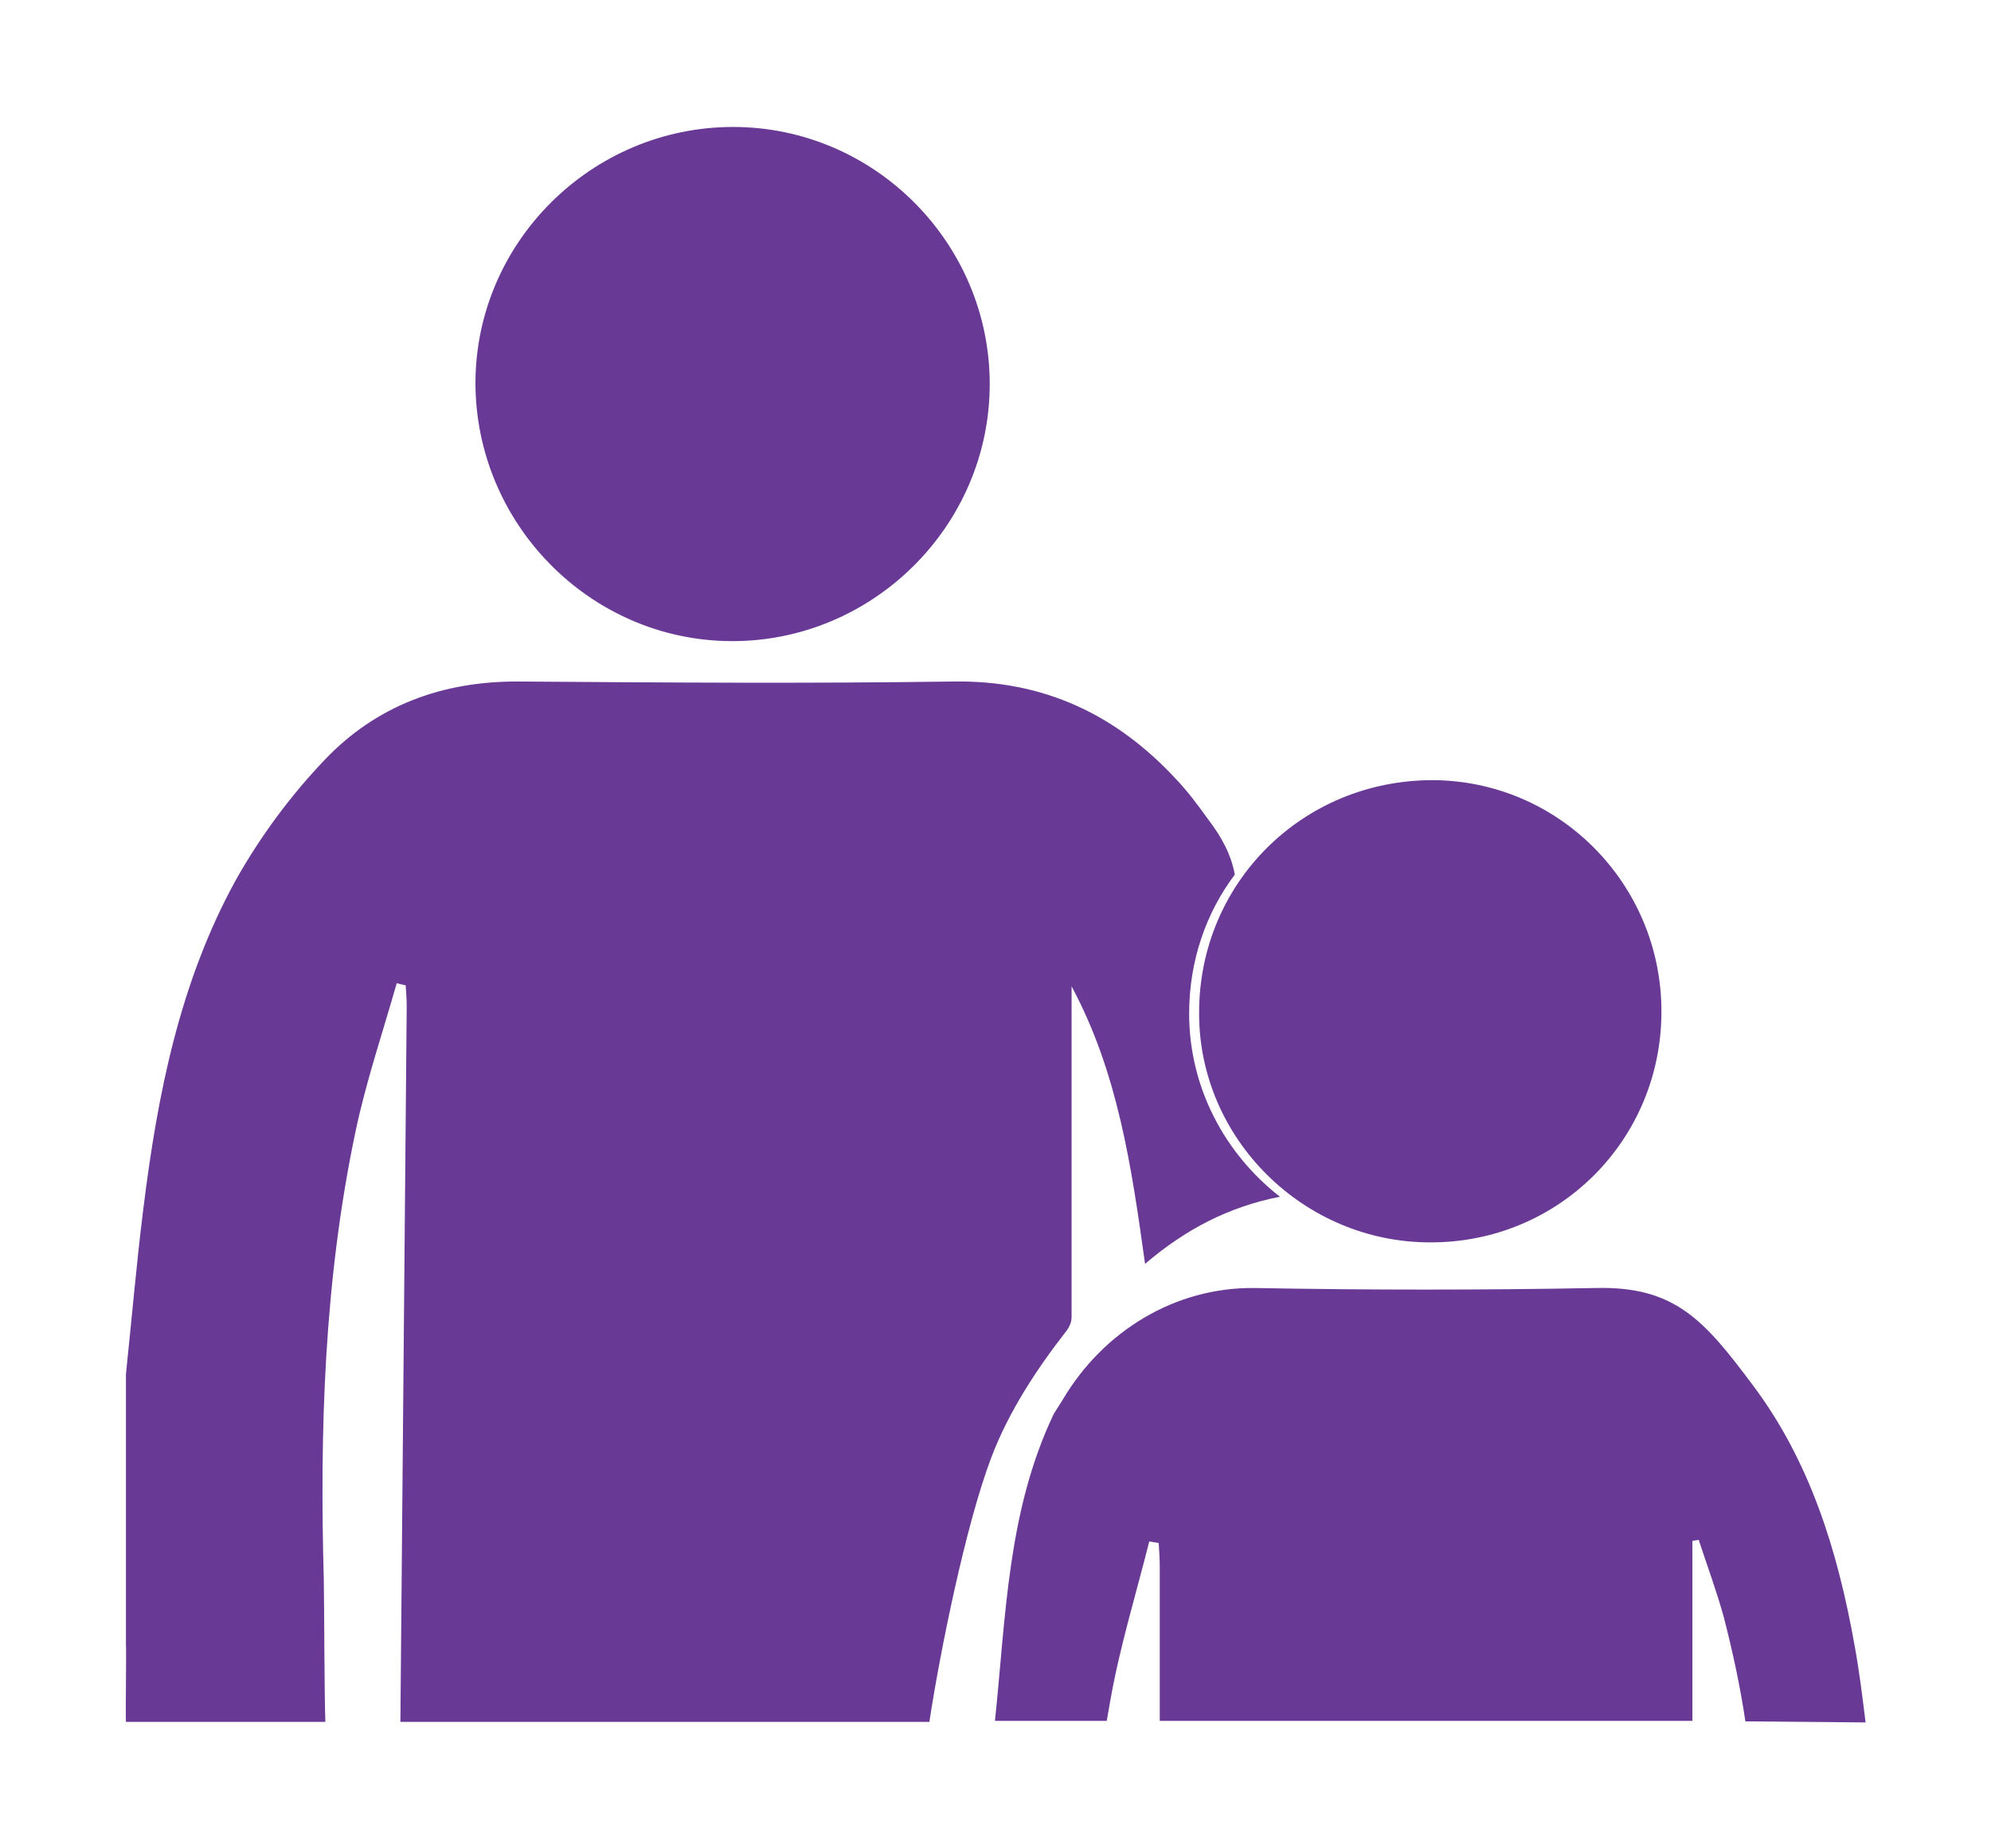
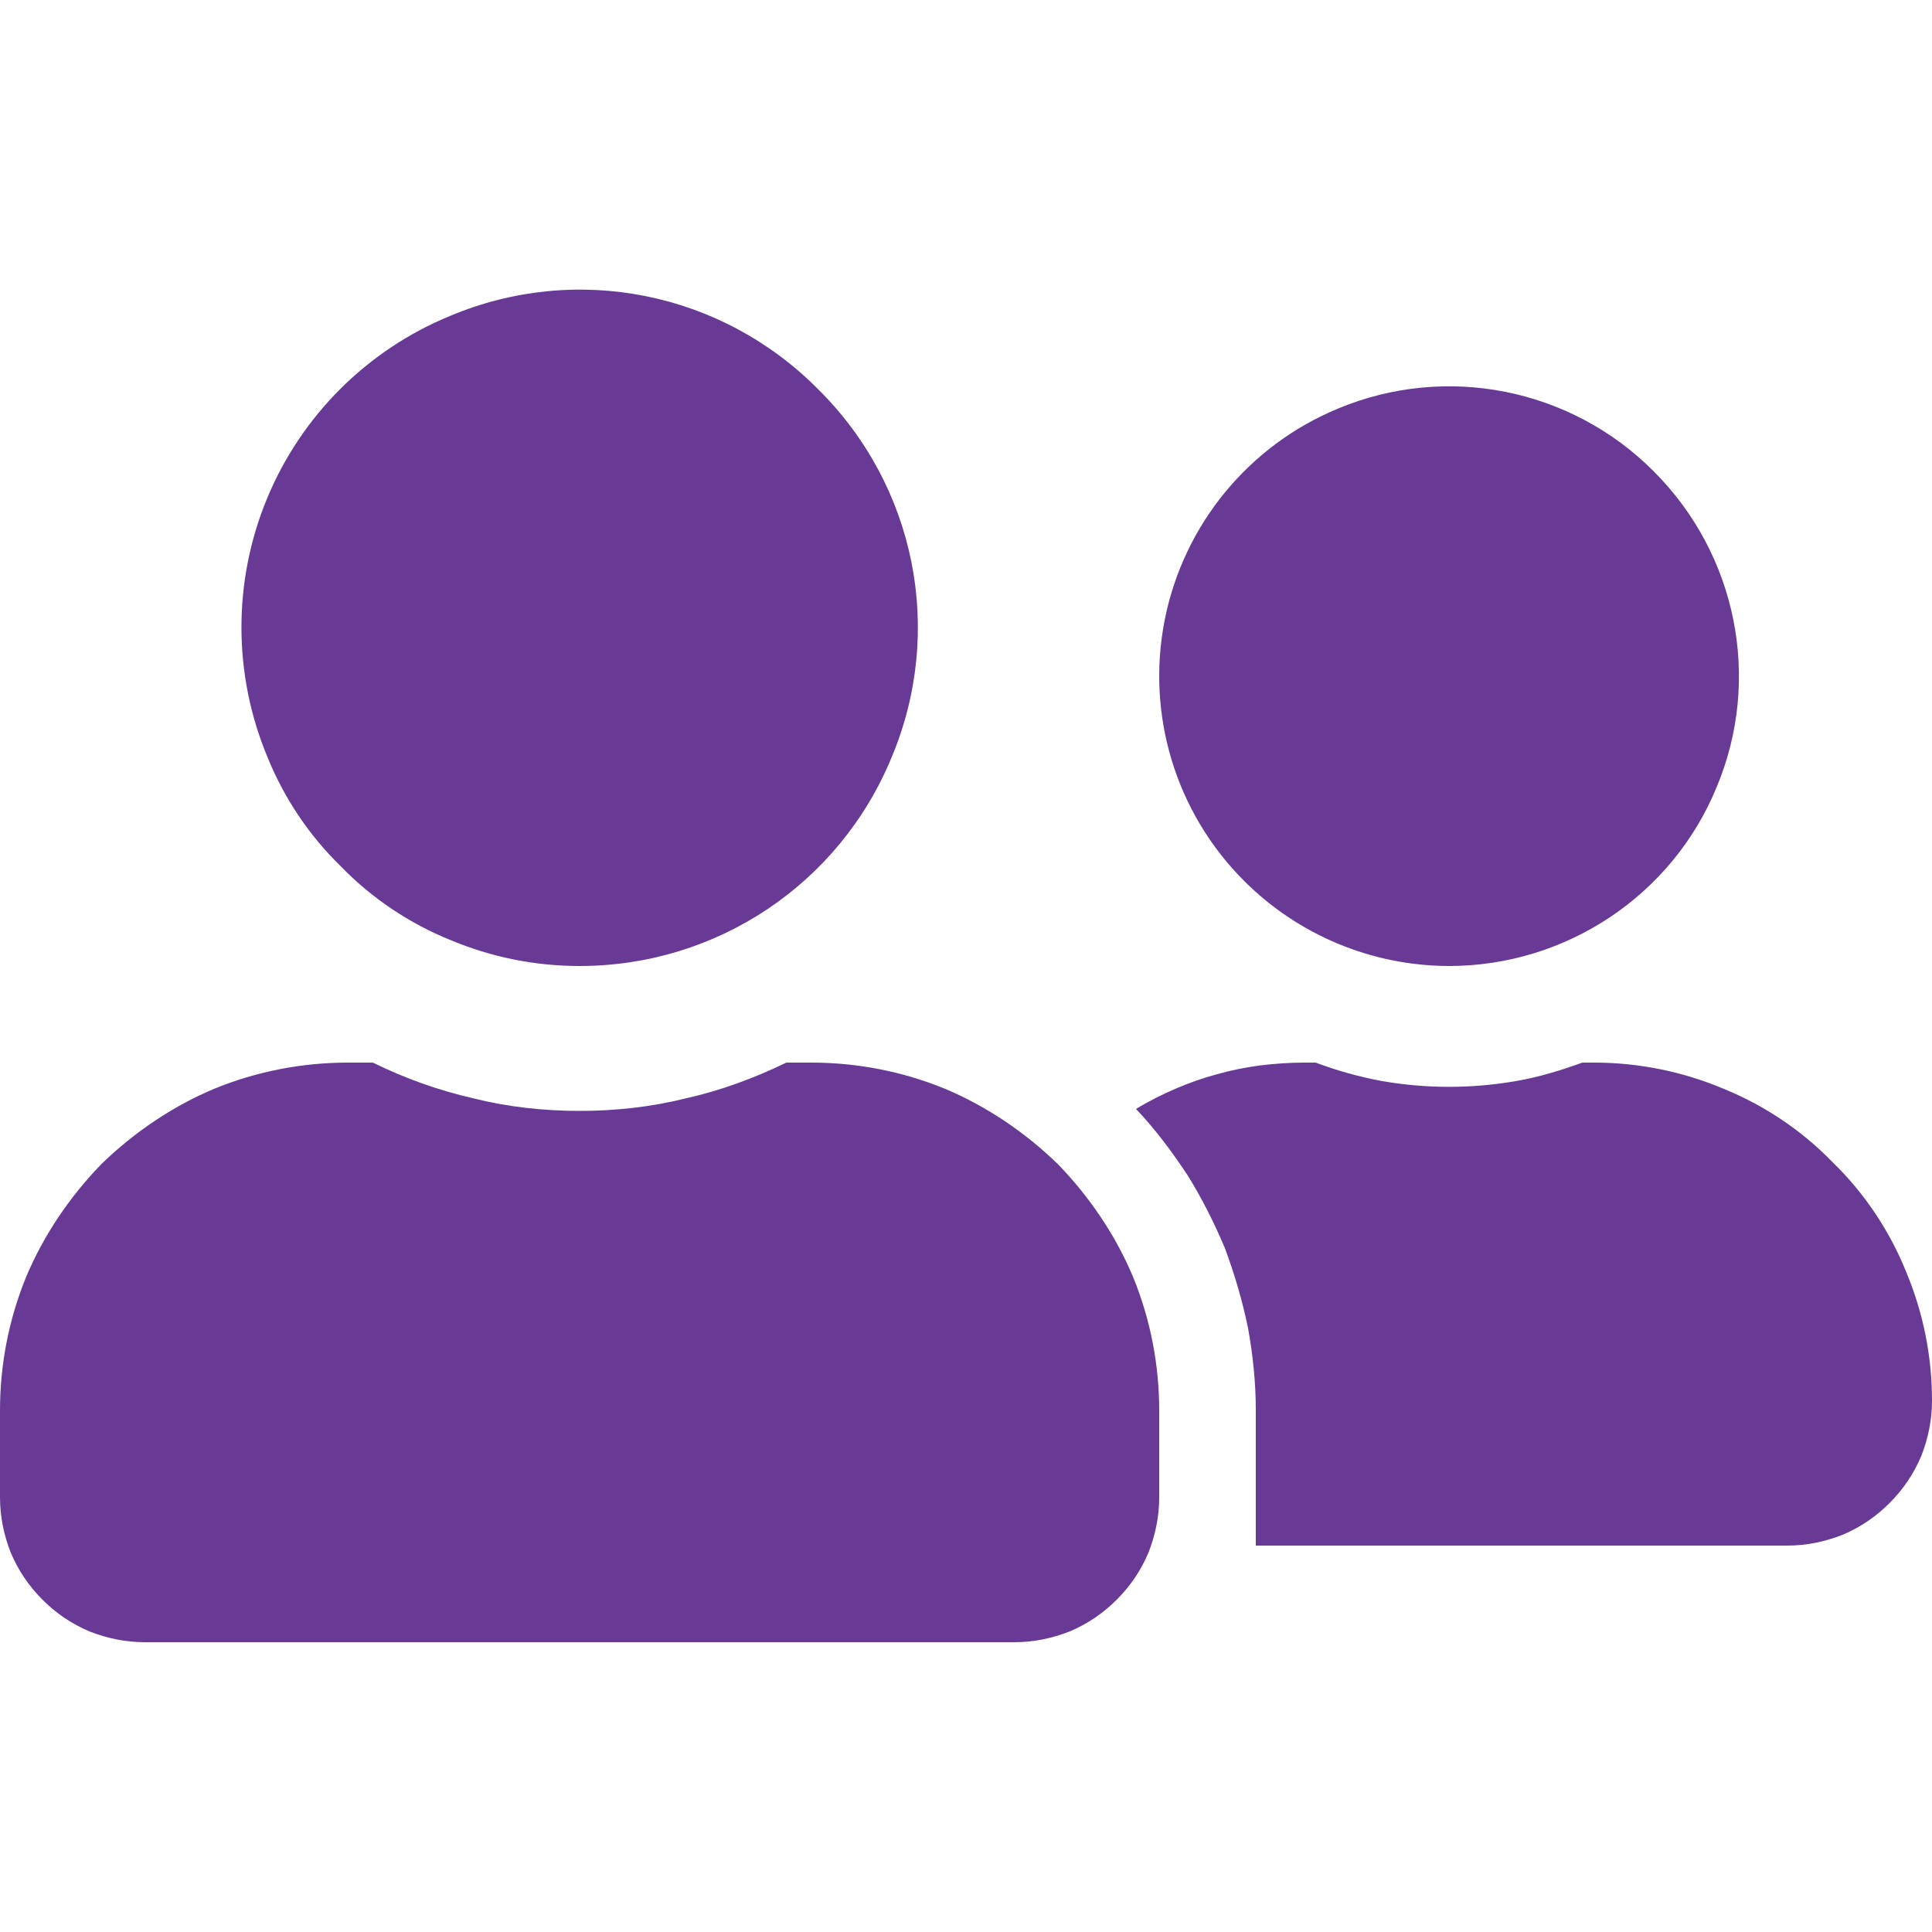
- <svg xmlns="http://www.w3.org/2000/svg" viewBox="0 0 379.4 352.2" fill="#693996">
-   <path d="M226.6 193.2c0-10 3.2-19.2 8.7-26.5-.7-3.9-2.6-7.3-5.2-10.7-1.8-2.5-3.8-5.2-6-7.5-11.3-12.2-25.1-18.9-42.5-18.6-27.5.4-55.2.2-82.7 0-14.6-.1-27.2 4.6-37 14.9-6.6 6.9-12.4 14.8-17 23-10.7 19.5-14.9 40.9-17.6 62.7-1.3 10.4-2.2 21-3.3 31.4v51.7c.1 1.1-.1 13.5 0 14.6h38c-.2-5.3-.2-21.9-.3-27.2-.8-28.5.1-57 6-85.1 2-9.6 5.2-19 7.9-28.5.7.2 1.2.3 1.7.4.1 1.4.2 2.6.2 4l-1.2 136.4h100.8c2-13.2 6.9-37.5 11.8-50.4 3.3-8.7 8.6-16.8 14.3-24.1.6-.8 1-1.7 1-2.7v-63c8.8 16.4 11.4 34.2 14 52.9 7.7-6.6 16-10.9 25.7-12.8-10.4-8.1-17.3-20.7-17.3-34.9zm-87.4-71c27 .2 49.4-21.9 49.4-49 0-26.9-22-49-48.9-49s-49 21.9-49.1 48.7c0 26.9 21.8 49.1 48.6 49.3z" />
-   <path d="M200.8 269.5c-8.8 18.5-9.1 38.3-11.2 58.5h21.3l.7-4c1.8-10.2 4.9-20.2 7.4-30.2l1.8.3c.1 1.5.2 3.1.2 4.6V328h101.5v-34.3c.4-.1.8-.1 1.2-.2 1.6 4.9 3.4 9.7 4.8 14.8 1.7 6.6 3.1 13.1 4.1 19.8l22.9.2c-.6-4.9-1.2-9.8-2.1-14.7-3.2-18-8.5-35.1-19.4-49.6-9.2-12.3-14.8-18.9-30-18.5-21.6.4-43.2.4-64.8 0h-.4c-14.8-.1-28.5 8.1-36.3 21.3l-1.7 2.7zm71.7-32.7c24.5.1 44.1-19.5 44.1-44 0-24.3-19.5-44-43.6-44.1-24.8 0-44.5 19.6-44.5 44.3-.1 24 19.9 43.8 44 43.8z" />
+ <svg xmlns="http://www.w3.org/2000/svg" viewBox="0 0 20 14" width="20" height="20">
+   <style />
+   <path id="Layer" d="M6 7c1.42 0 2.69-.85 3.23-2.16.55-1.31.25-2.81-.76-3.81-1-1.01-2.5-1.31-3.81-.76a3.485 3.485 0 00-1.89 4.57c.17.42.43.81.76 1.13.32.33.71.59 1.13.76.43.18.88.27 1.34.27zm2.4 1h-.26c-.33.16-.68.29-1.04.37-.36.09-.73.13-1.1.13-.37 0-.74-.04-1.1-.13A4.77 4.77 0 013.86 8H3.6c-.47 0-.94.09-1.38.27-.43.18-.83.45-1.17.78-.33.34-.6.74-.78 1.17-.18.44-.27.91-.27 1.38v.9c0 .2.04.39.11.57.08.19.19.35.33.49s.3.25.49.33c.18.07.37.11.57.11h9c.2 0 .39-.04.57-.11.19-.08.35-.19.49-.33s.25-.3.33-.49c.07-.18.11-.37.11-.57v-.9c0-.47-.09-.94-.27-1.38-.18-.43-.45-.83-.78-1.17-.34-.33-.74-.6-1.17-.78C9.34 8.09 8.87 8 8.4 8zM15 7c1.21 0 2.31-.73 2.77-1.85.47-1.12.21-2.41-.65-3.27a2.988 2.988 0 00-3.27-.65 2.997 2.997 0 00-.97 4.89A3.008 3.008 0 0015 7zm1.5 1h-.12c-.22.08-.45.15-.68.19a4.05 4.05 0 01-1.4 0 4.04 4.04 0 01-.68-.19h-.12c-.15 0-.3.01-.46.03-.15.02-.3.05-.44.09-.15.04-.29.09-.43.15s-.28.13-.41.21c.2.21.37.44.53.68.15.24.28.5.39.76.1.27.18.54.24.83.05.28.08.56.08.85V13h5.5c.2 0 .39-.04.57-.11.19-.08.35-.19.49-.33s.25-.3.33-.49c.07-.18.11-.37.11-.57 0-.46-.09-.91-.27-1.34-.17-.42-.43-.81-.76-1.13-.32-.33-.71-.59-1.13-.76A3.45 3.45 0 0016.5 8z" fill="#693996" />
</svg>
